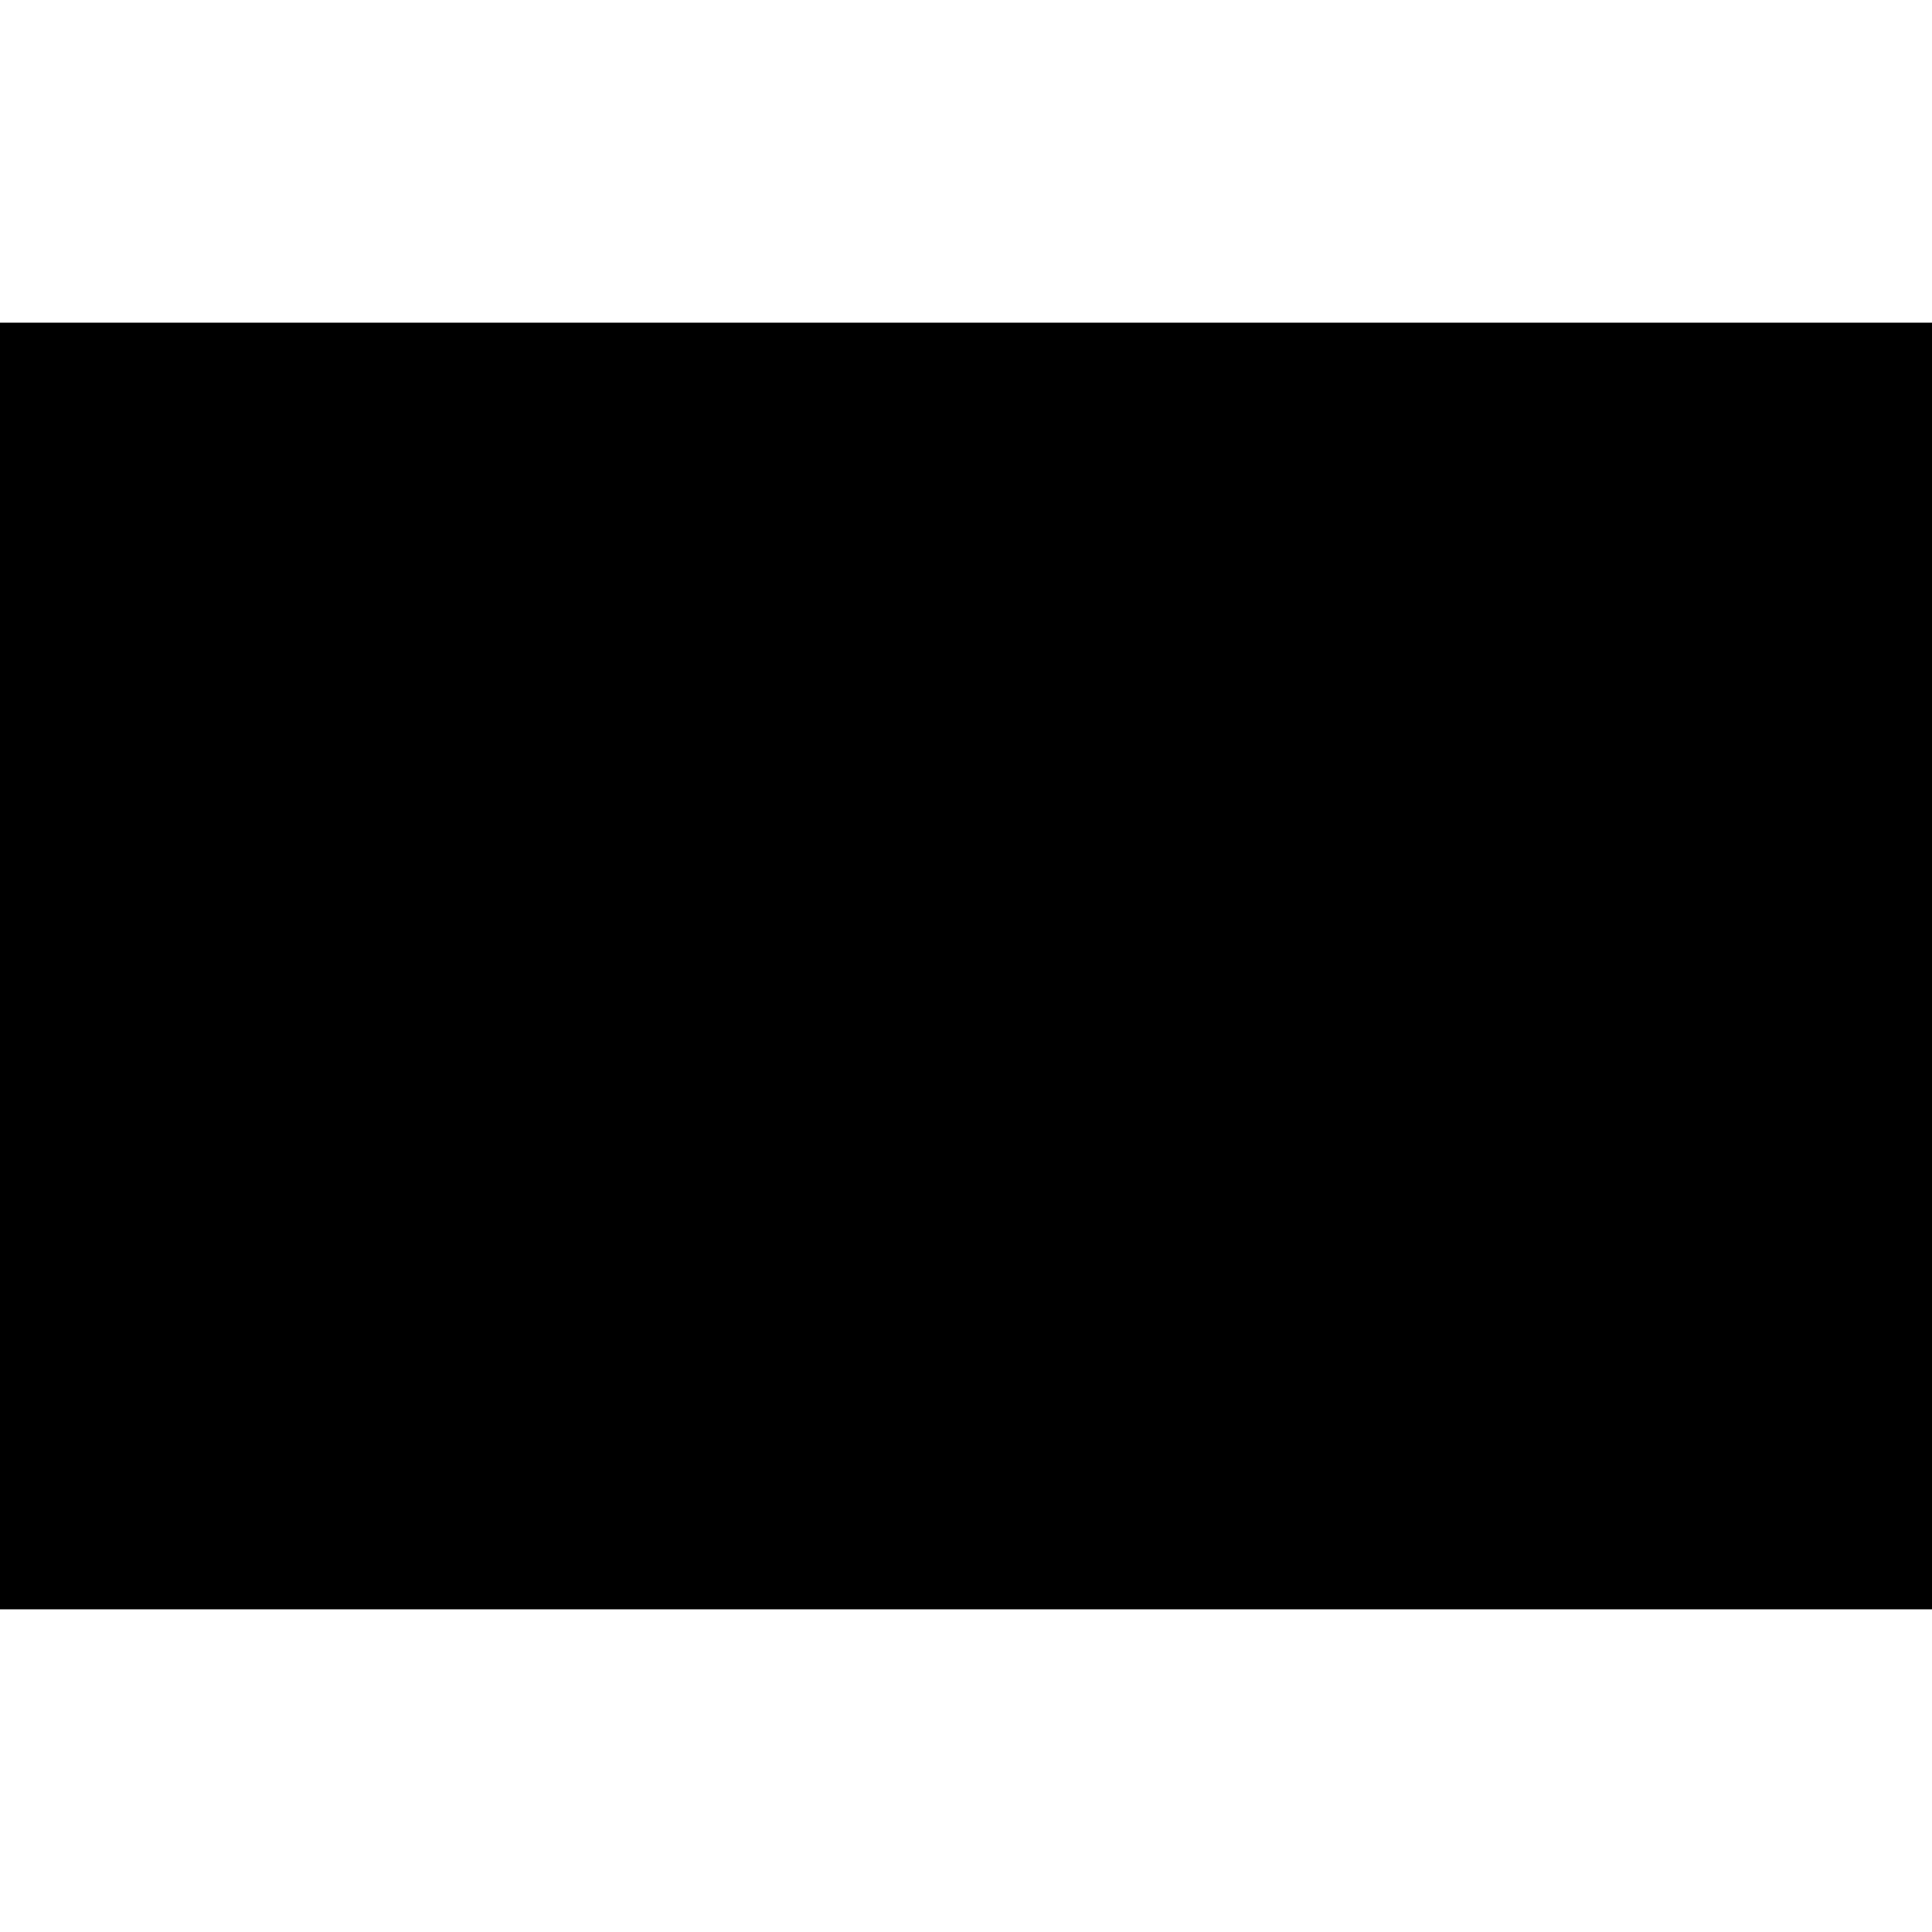
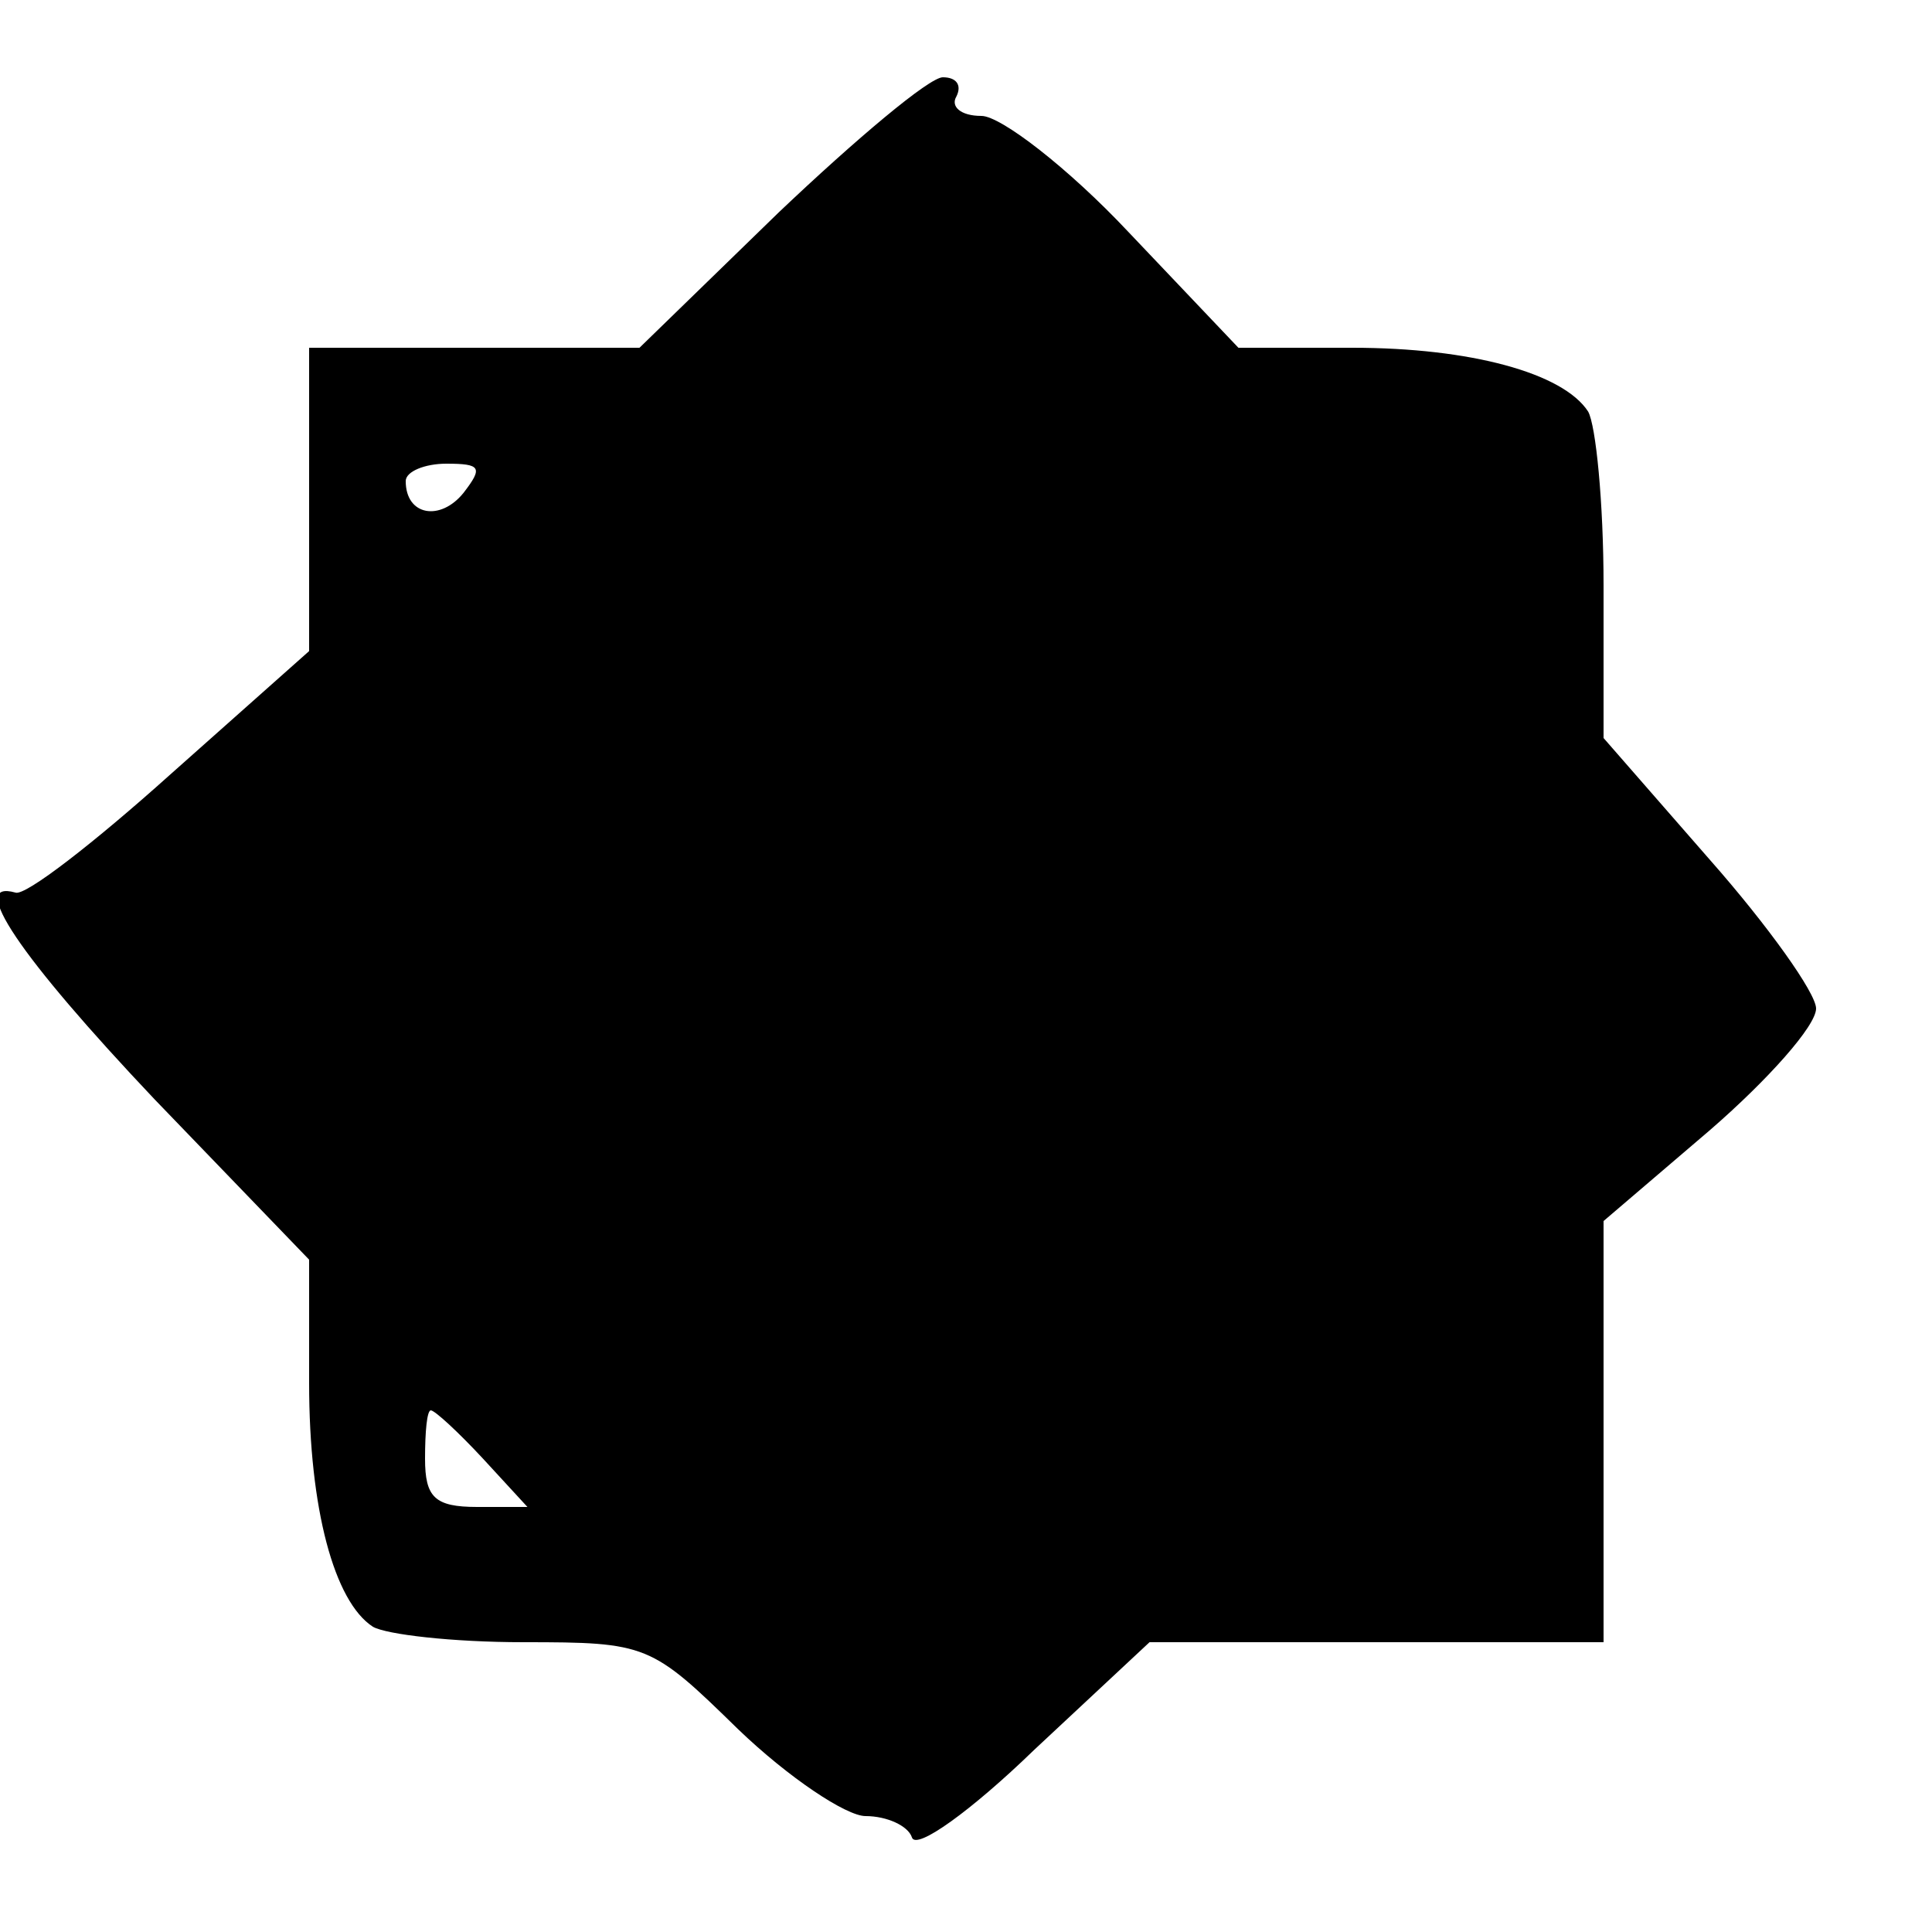
- <svg xmlns="http://www.w3.org/2000/svg" version="1.0" width="964pt" height="964pt" viewBox="0 0 964 964" preserveAspectRatio="xMidYMid meet">
-   <g transform="translate(0,964) scale(0.1,-0.1)" fill="#000000" stroke="none">
-     <path d="M0 4820 l0 -3210 4820 0 4820 0 0 3210 0 3210 -4820 0 -4820 0 0 -3210z" />
+ <svg xmlns="http://www.w3.org/2000/svg" version="1.0" width="100pt" height="100pt" viewBox="0 0 100 100" preserveAspectRatio="xMidYMid meet">
+   <g transform="translate(0,100) scale(0.1,-0.1)" fill="#000000" stroke="none">
+     <path d="M403 890 l-72 -70 -86 0 -85 0 0 -78 0 -79 -72 -64 c-39 -35 -75 -63 -80 -61 -25 7 2 -33 72 -107 l80 -83 0 -64 c0 -65 13 -113 33 -126 7 -4 41 -8 78 -8 64 0 66 -1 111 -45 26 -25 56 -45 66 -45 11 0 22 -5 24 -11 2 -7 31 14 63 45 l60 56 118 0 117 0 0 109 0 109 55 47 c30 26 55 54 55 63 0 8 -25 43 -55 77 l-55 63 0 79 c0 43 -4 83 -8 90 -13 20 -61 33 -122 33 l-59 0 -57 60 c-31 33 -66 60 -76 60 -11 0 -16 5 -13 10 3 6 0 10 -7 10 -7 0 -45 -32 -85 -70z m-163 -145 c-12 -15 -30 -12 -30 6 0 5 10 9 21 9 18 0 19 -2 9 -15z m10 -500 l23 -25 -26 0 c-22 0 -27 5 -27 25 0 14 1 25 3 25 2 0 14 -11 27 -25z" />
  </g>
</svg>
